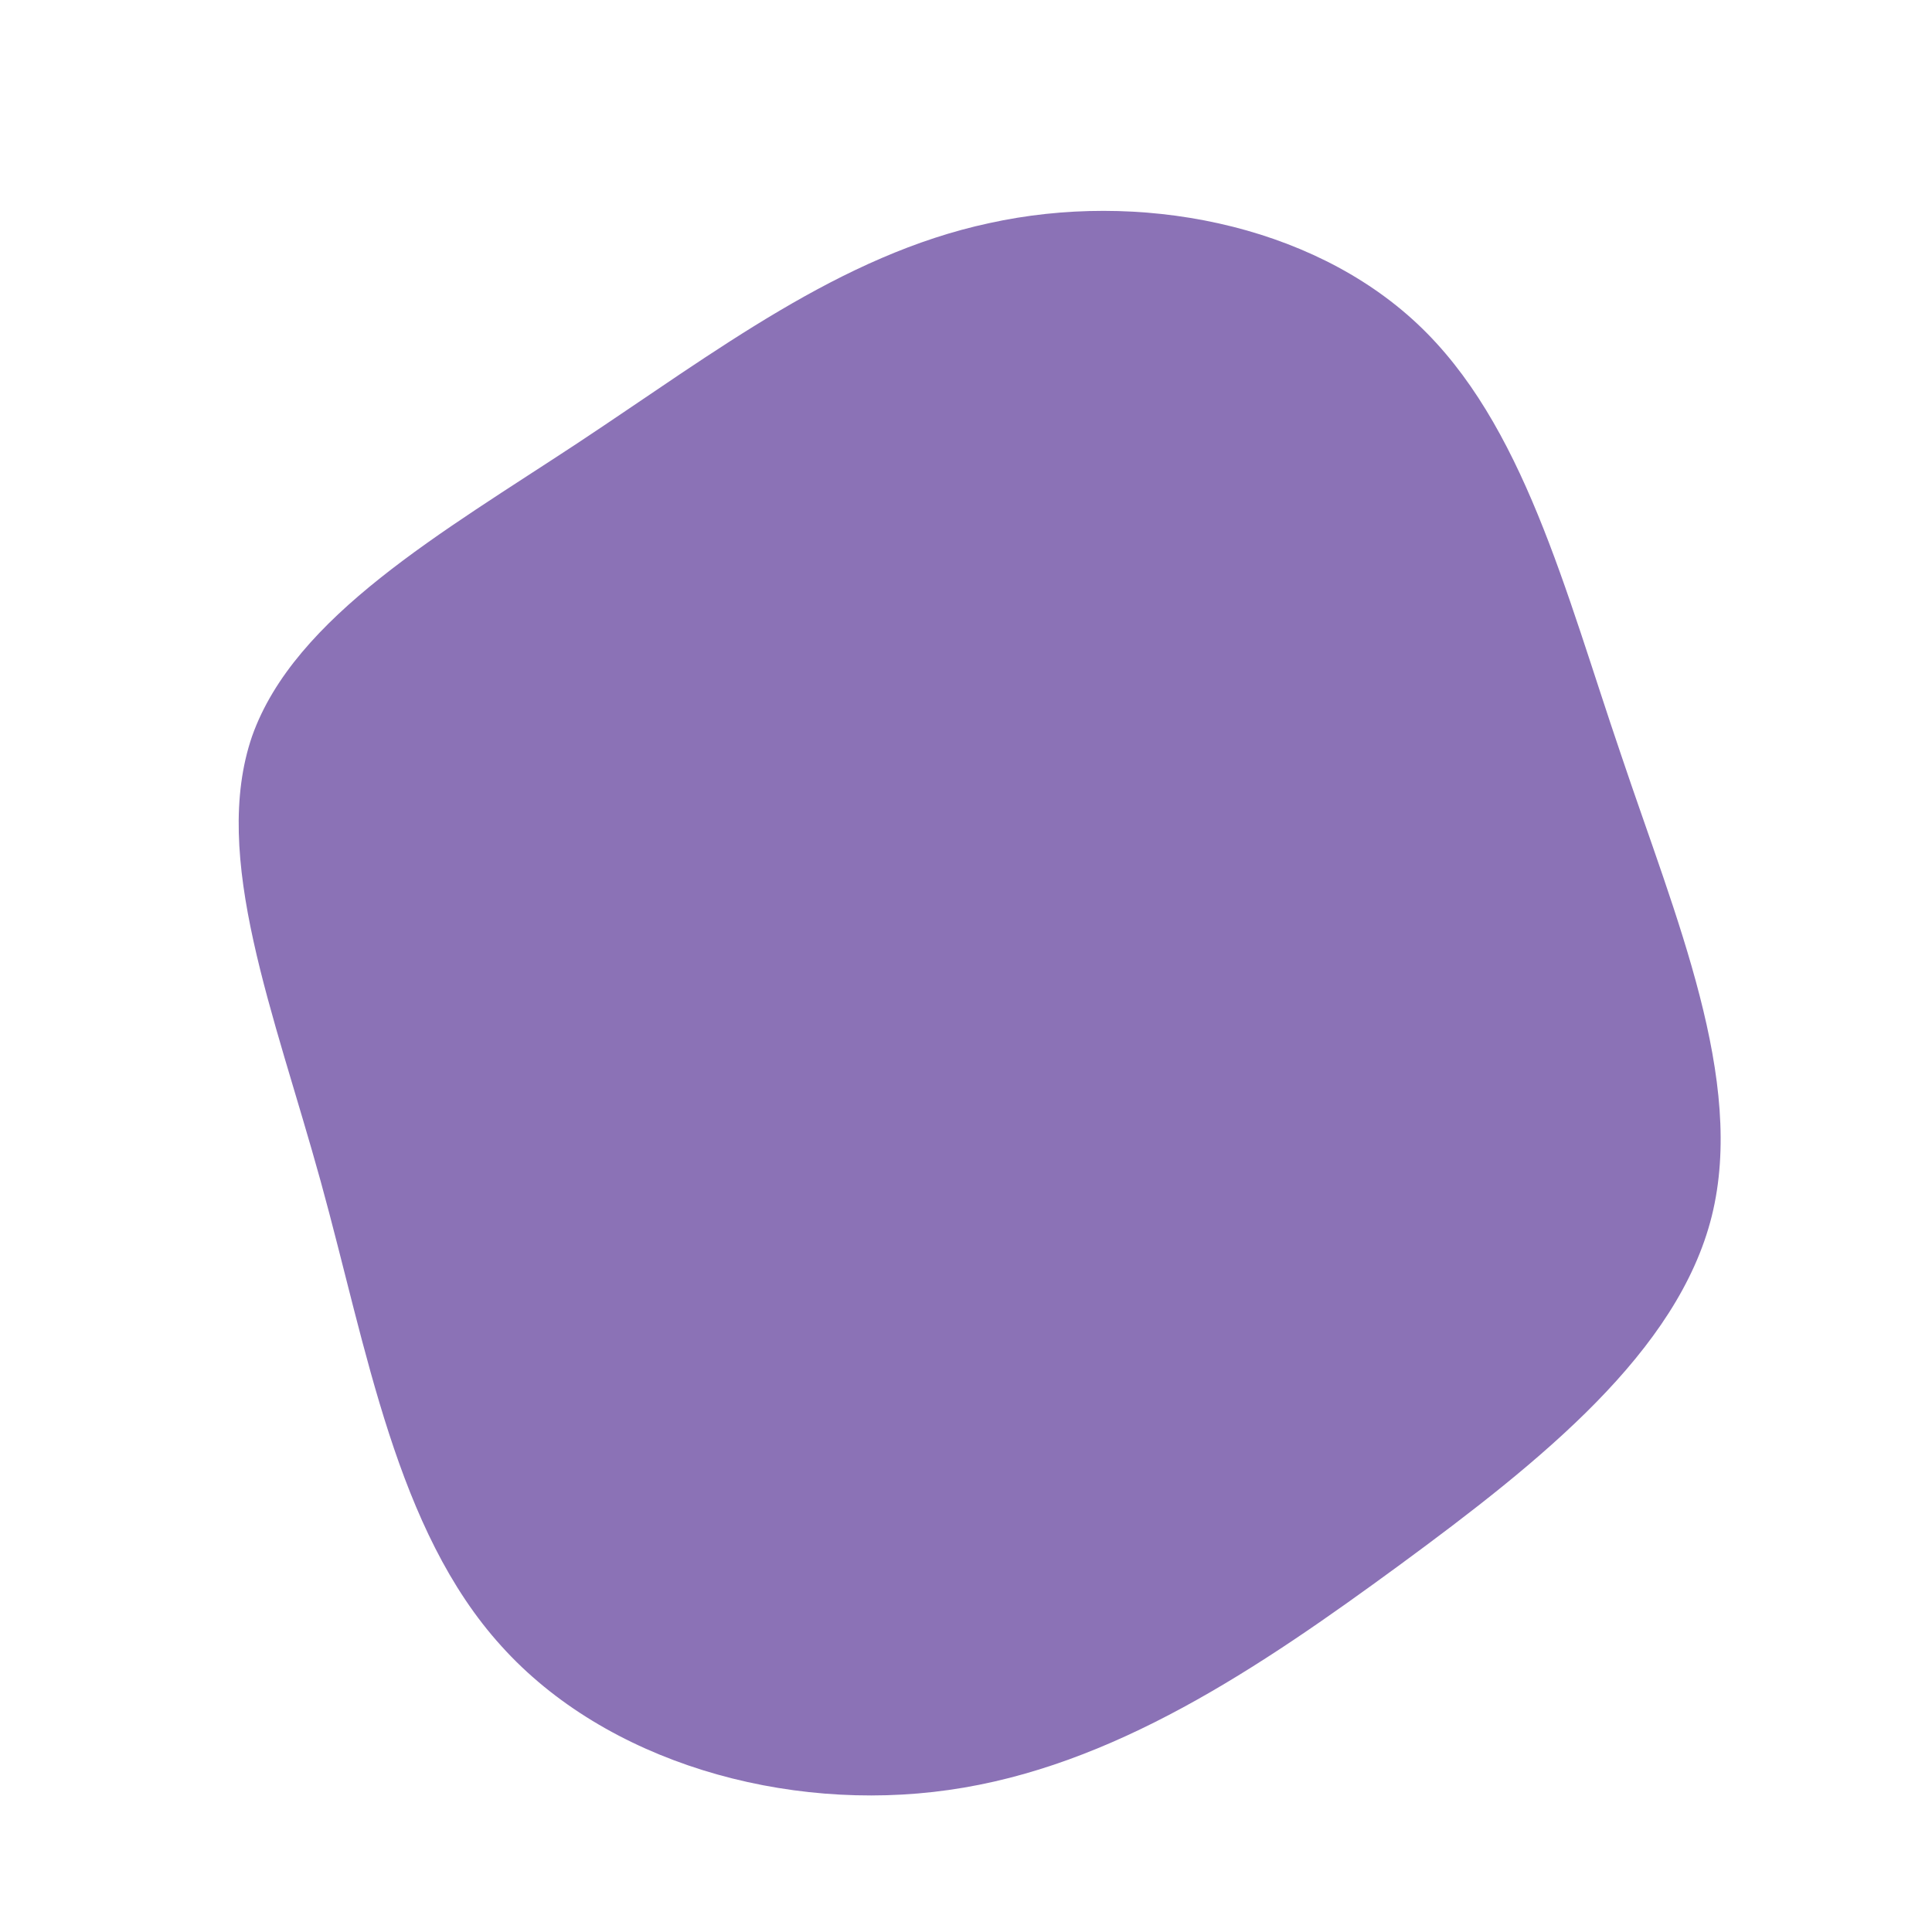
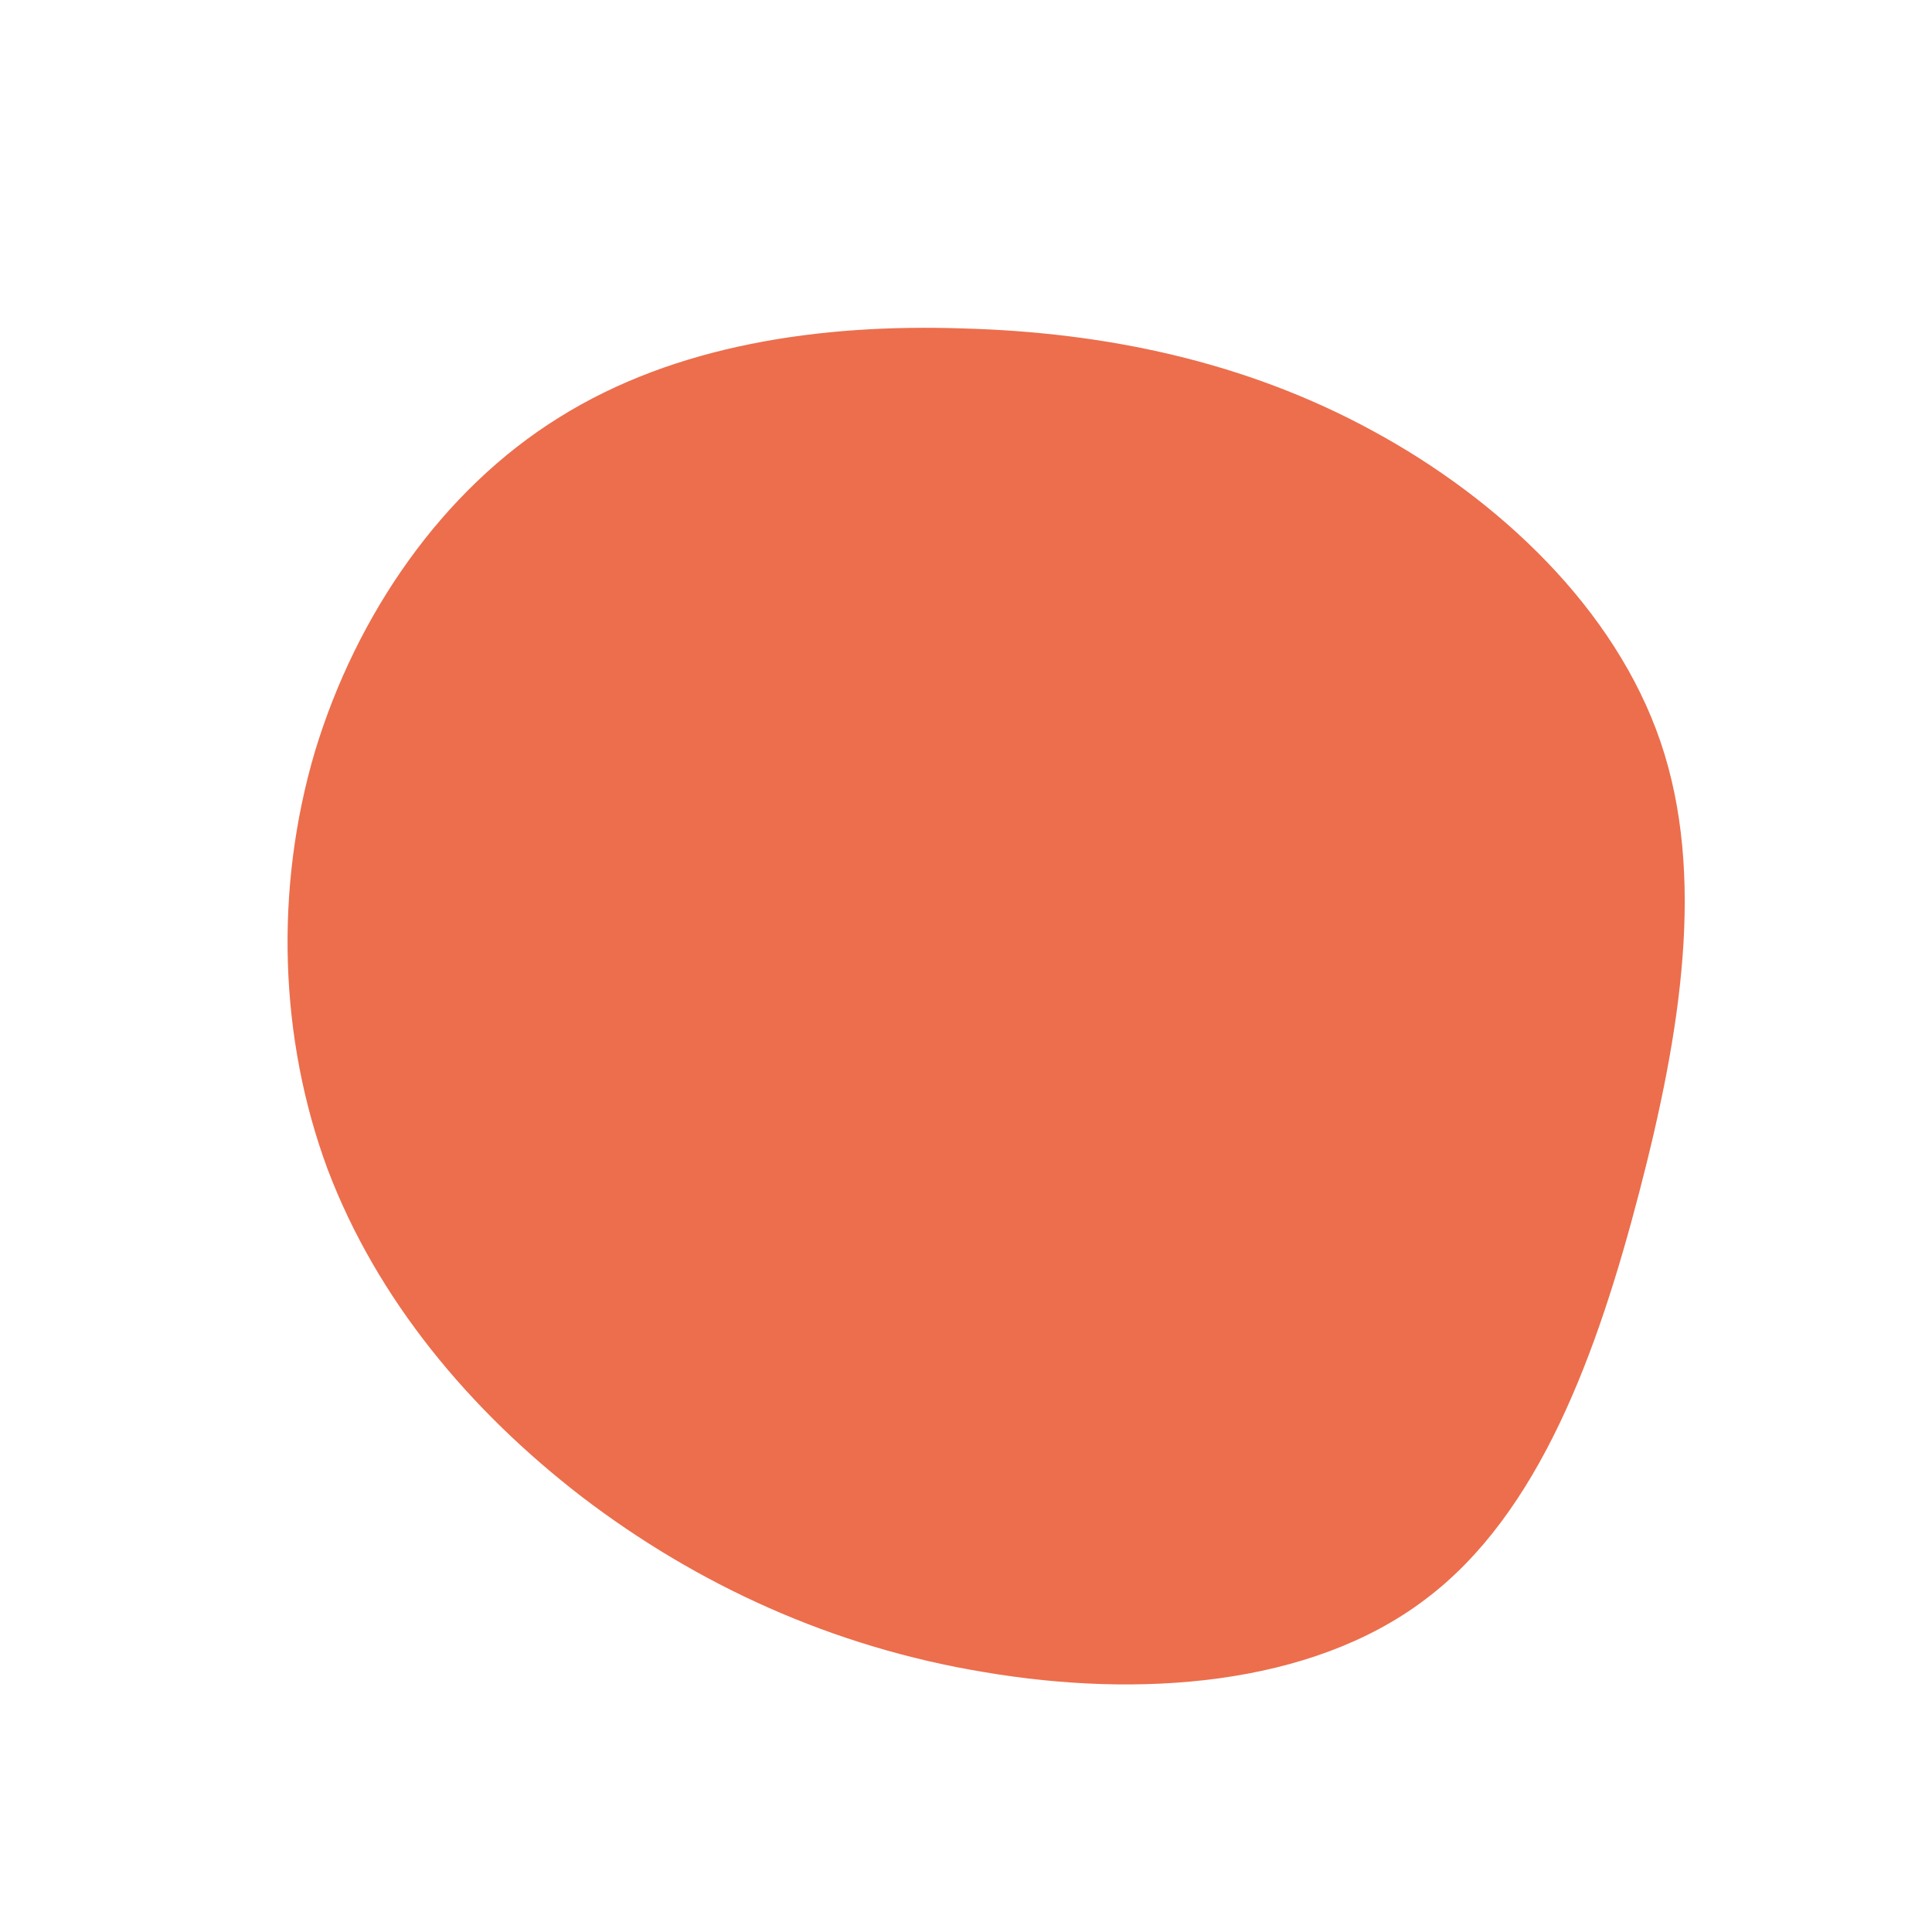
<svg xmlns="http://www.w3.org/2000/svg" viewBox="0 0 200 200">
-   <path fill="#8B72B6" d="M46.7,-66.5C57.7,-56.2,62,-38.9,67.8,-21.9C73.5,-4.9,80.7,11.8,77.2,25.9C73.7,39.9,59.6,51.2,44.9,62C30.3,72.7,15.2,82.9,-1.8,85.3C-18.7,87.7,-37.3,82.4,-48.1,70.4C-59,58.4,-62,39.7,-66.8,22.3C-71.6,4.9,-78.2,-11.3,-73.9,-23.8C-69.5,-36.2,-54.2,-44.9,-40.1,-54.2C-25.9,-63.6,-13,-73.6,2.4,-76.9C17.8,-80.3,35.6,-76.9,46.7,-66.5Z" transform="translate(100 100)" />
+   <path fill="#EC6E4C" d="M42.1,-55.4C55.2,-48.3,67.2,-37,71.9,-23.2C76.6,-9.4,74,6.9,69.7,23.4C65.4,39.9,59.4,56.7,47.5,65.6C35.6,74.6,17.8,75.8,1.9,73.1C-13.9,70.5,-27.9,64,-39.7,55C-51.4,46,-61,34.5,-66.1,21C-71.1,7.5,-71.6,-8,-67.4,-22.2C-63.1,-36.4,-54.2,-49.3,-42.1,-56.8C-30.1,-64.3,-15.1,-66.5,-0.3,-66C14.4,-65.6,28.9,-62.6,42.1,-55.4Z" transform="translate(100 100)" />
</svg>
